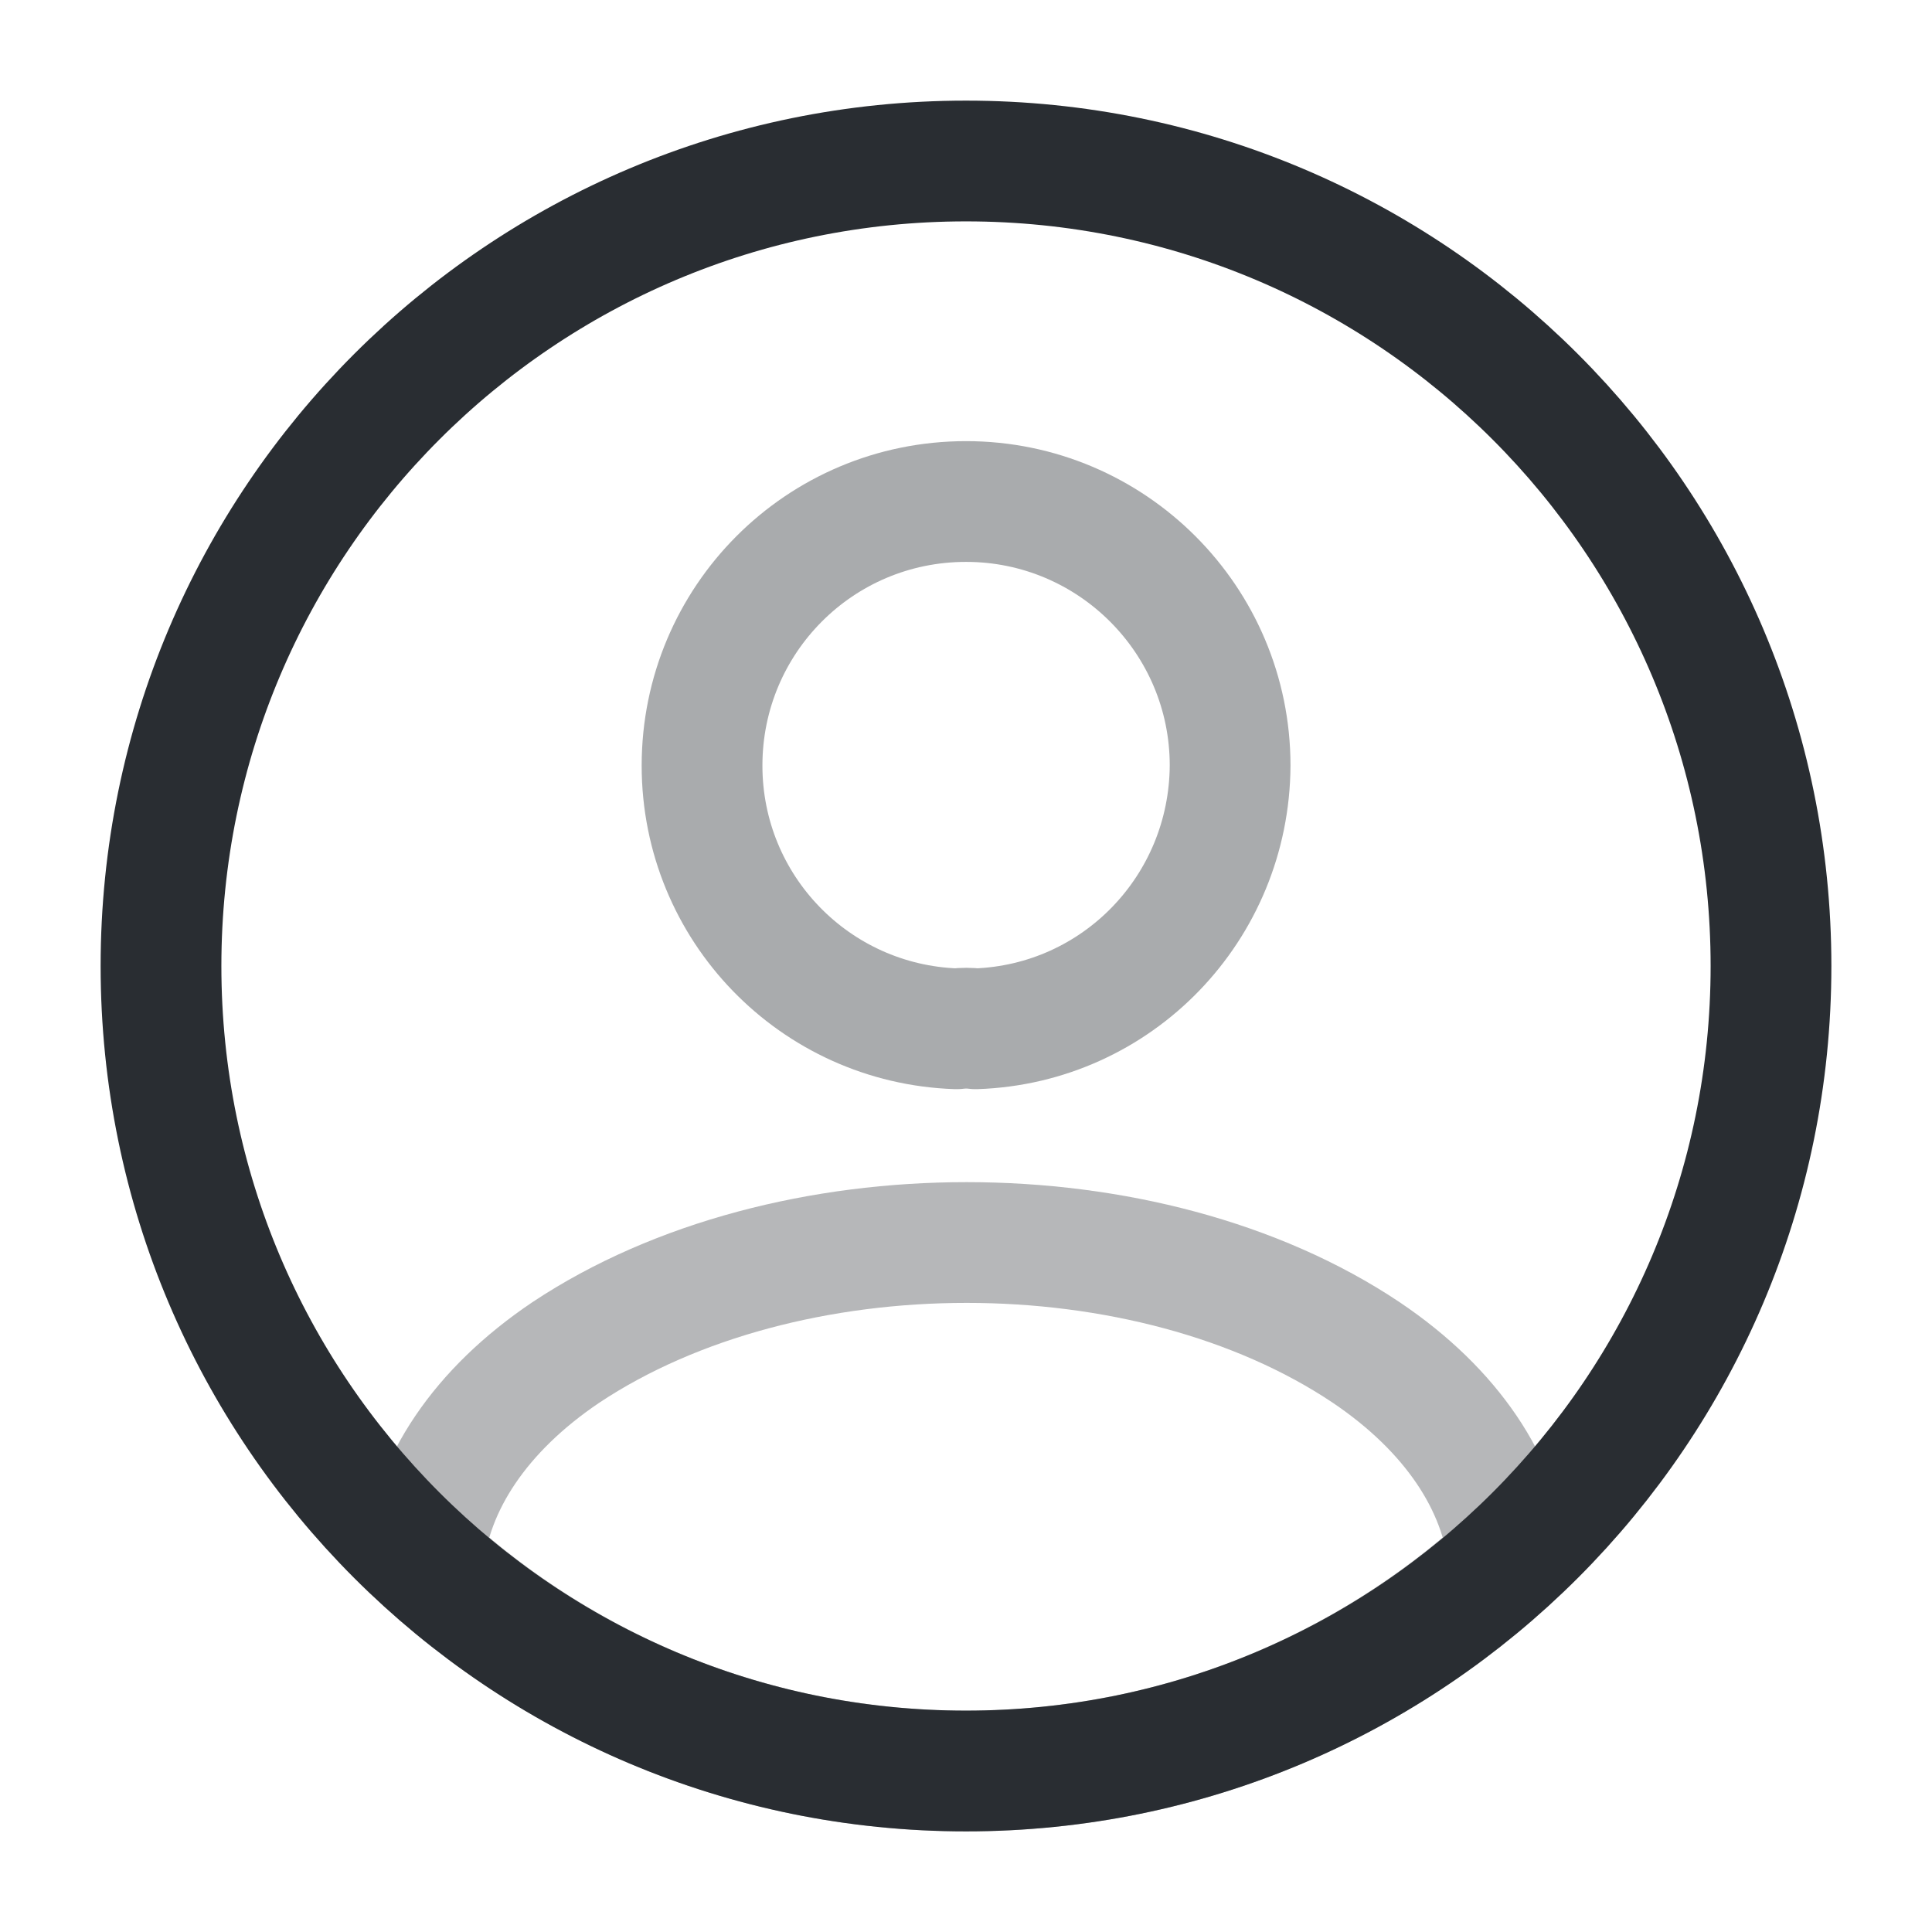
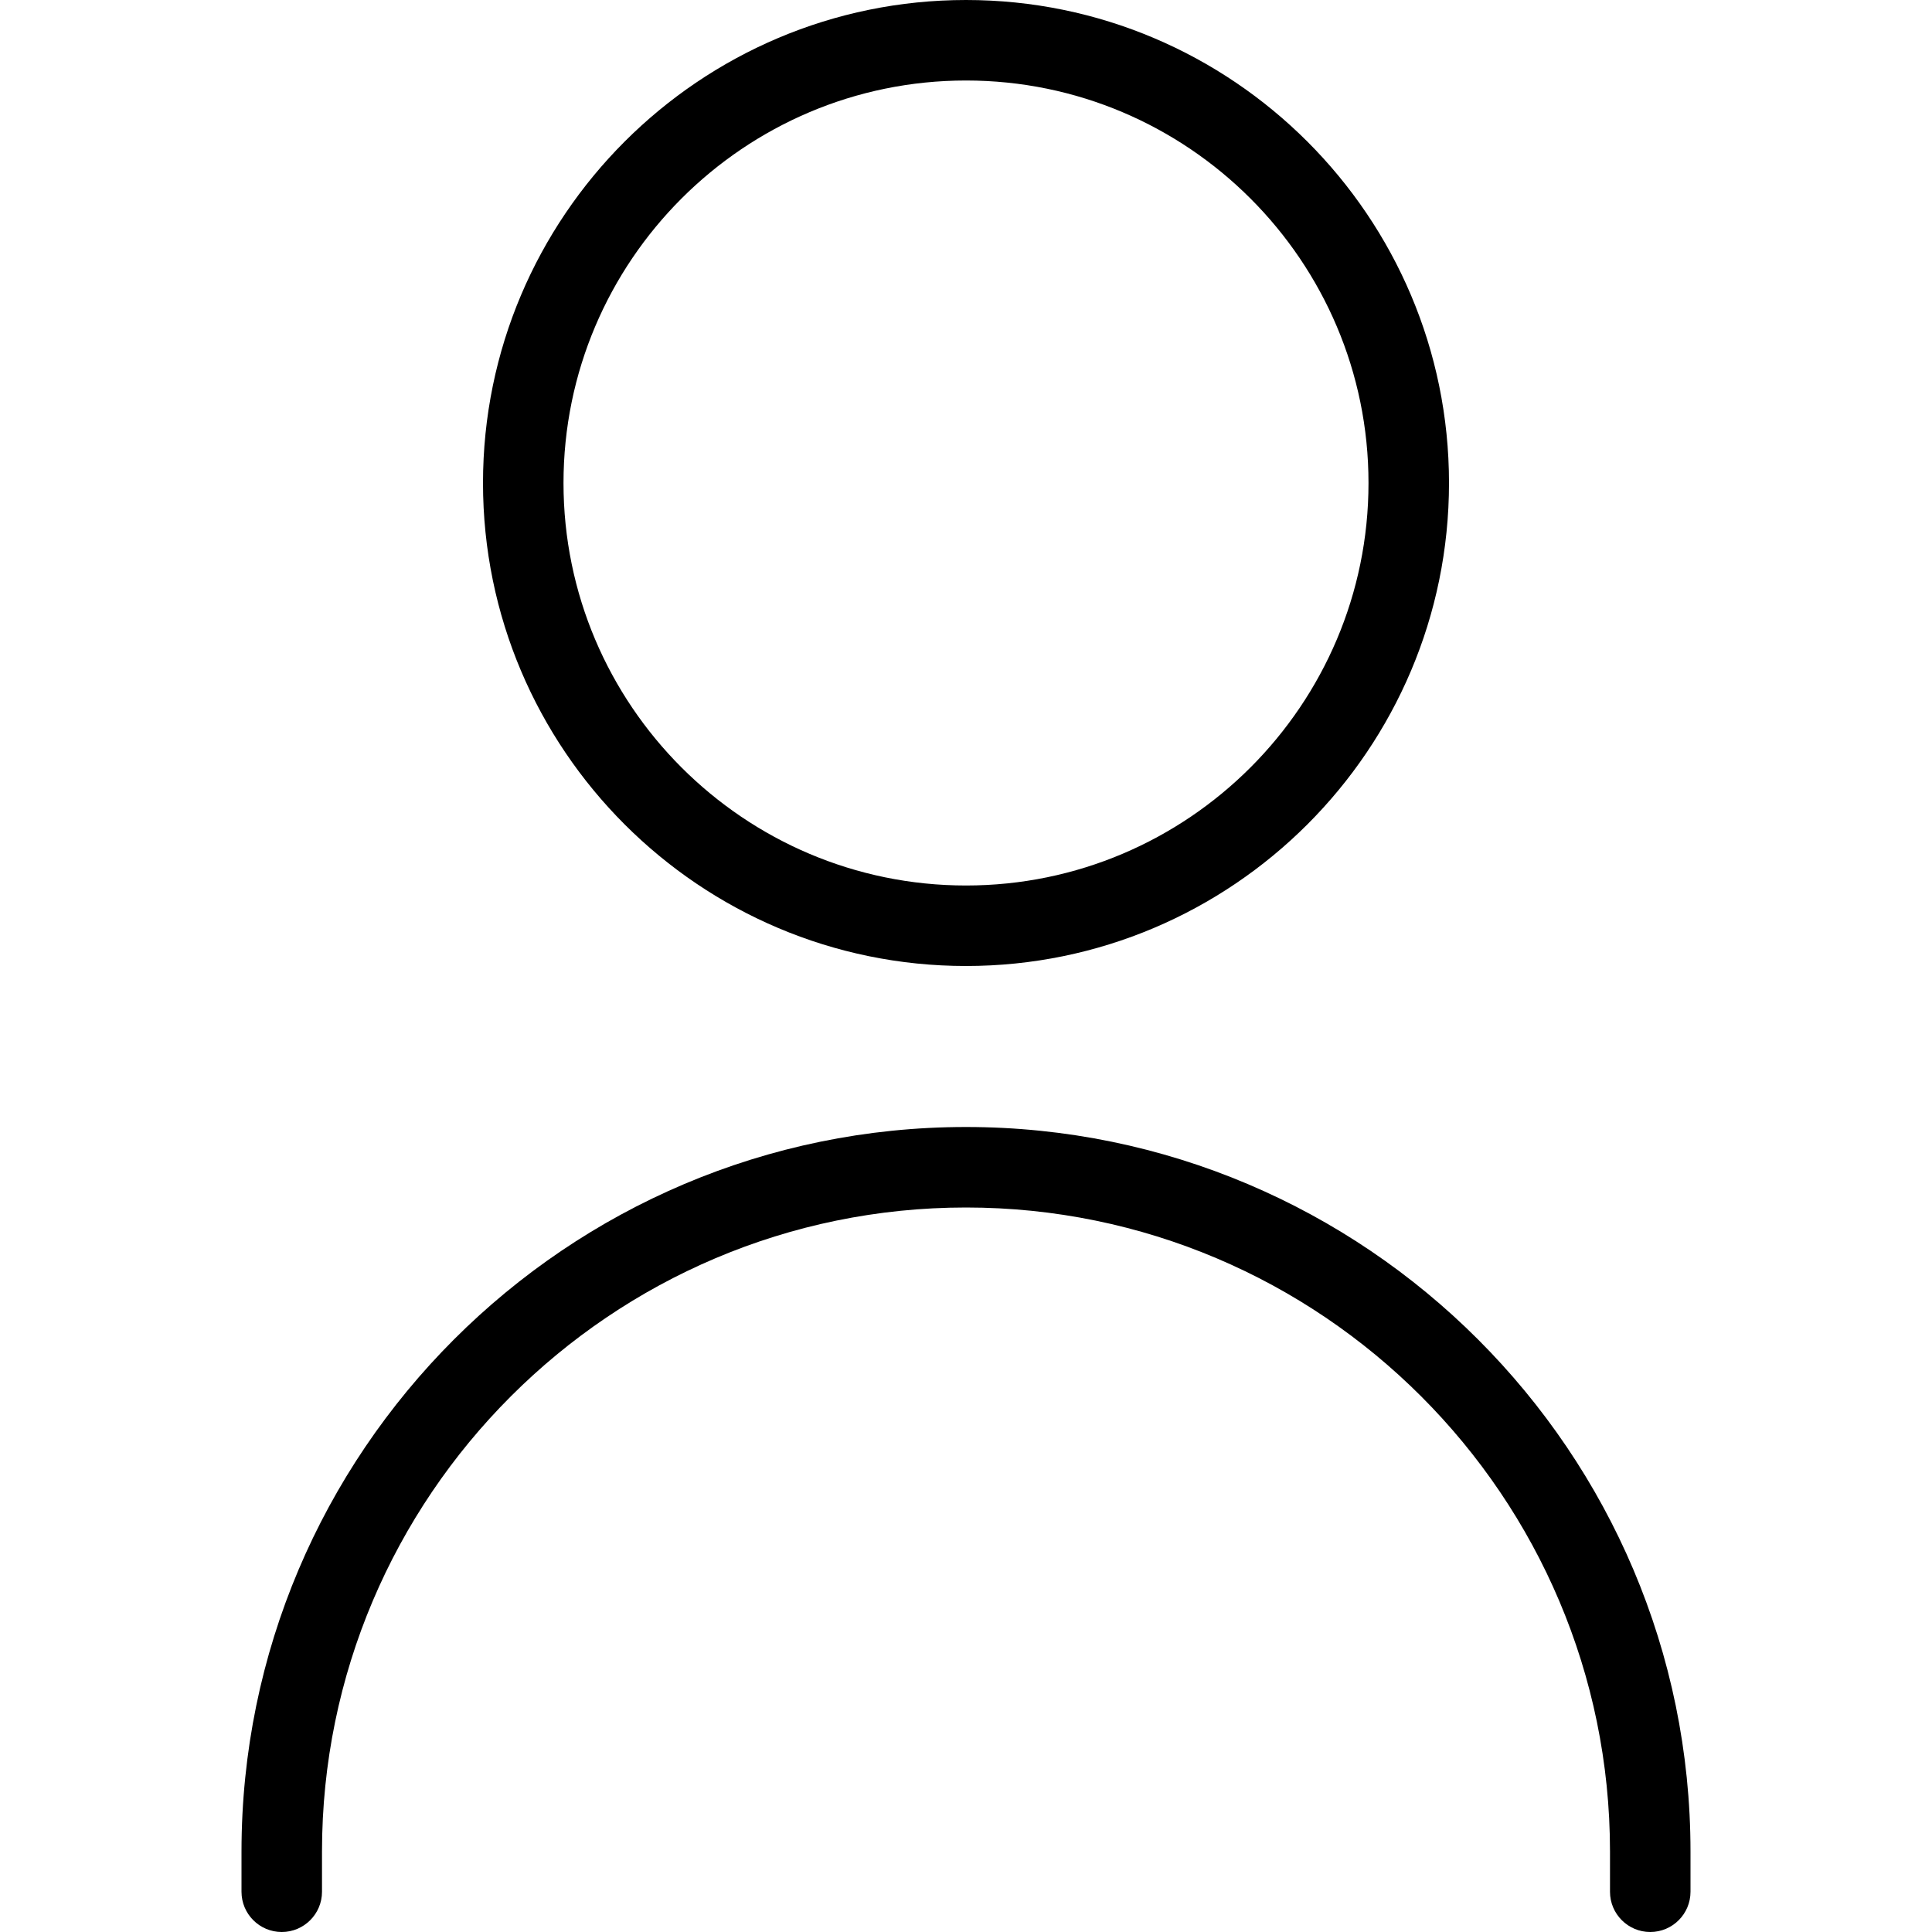
- <svg xmlns="http://www.w3.org/2000/svg" width="800px" height="800px" viewBox="0 0 24 24" fill="none">
-   <path opacity="0.4" d="M12.121 12.78C12.051 12.77 11.961 12.77 11.881 12.78C10.121 12.72 8.721 11.28 8.721 9.51C8.721 7.7 10.181 6.23 12.001 6.23C13.811 6.23 15.281 7.7 15.281 9.51C15.271 11.28 13.881 12.72 12.121 12.78Z" stroke="#292D32" stroke-width="1.5" stroke-linecap="round" stroke-linejoin="round" />
-   <path opacity="0.34" d="M18.74 19.38C16.96 21.01 14.6 22 12 22C9.4 22 7.04 21.01 5.26 19.38C5.36 18.44 5.96 17.52 7.03 16.8C9.77 14.98 14.25 14.98 16.97 16.8C18.04 17.52 18.64 18.44 18.74 19.38Z" stroke="#292D32" stroke-width="1.5" stroke-linecap="round" stroke-linejoin="round" />
-   <path d="M12 22C17.523 22 22 17.523 22 12C22 6.477 17.523 2 12 2C6.477 2 2 6.477 2 12C2 17.523 6.477 22 12 22Z" stroke="#292D32" stroke-width="1.5" stroke-linecap="round" stroke-linejoin="round" />
+ <svg xmlns="http://www.w3.org/2000/svg" id="Layer_1" data-name="Layer 1" viewBox="0 0 24 24">
+   <path d="M12,12c3.309,0,6-2.691,6-6S15.309,0,12,0,6,2.691,6,6s2.691,6,6,6Zm0-11c2.757,0,5,2.243,5,5s-2.243,5-5,5-5-2.243-5-5S9.243,1,12,1Zm9,22v.5c0,.276-.224,.5-.5,.5s-.5-.224-.5-.5v-.5c0-4.411-3.589-8-8-8s-8,3.589-8,8v.5c0,.276-.224,.5-.5,.5s-.5-.224-.5-.5v-.5c0-4.962,4.038-9,9-9s9,4.038,9,9Z" />
</svg>
